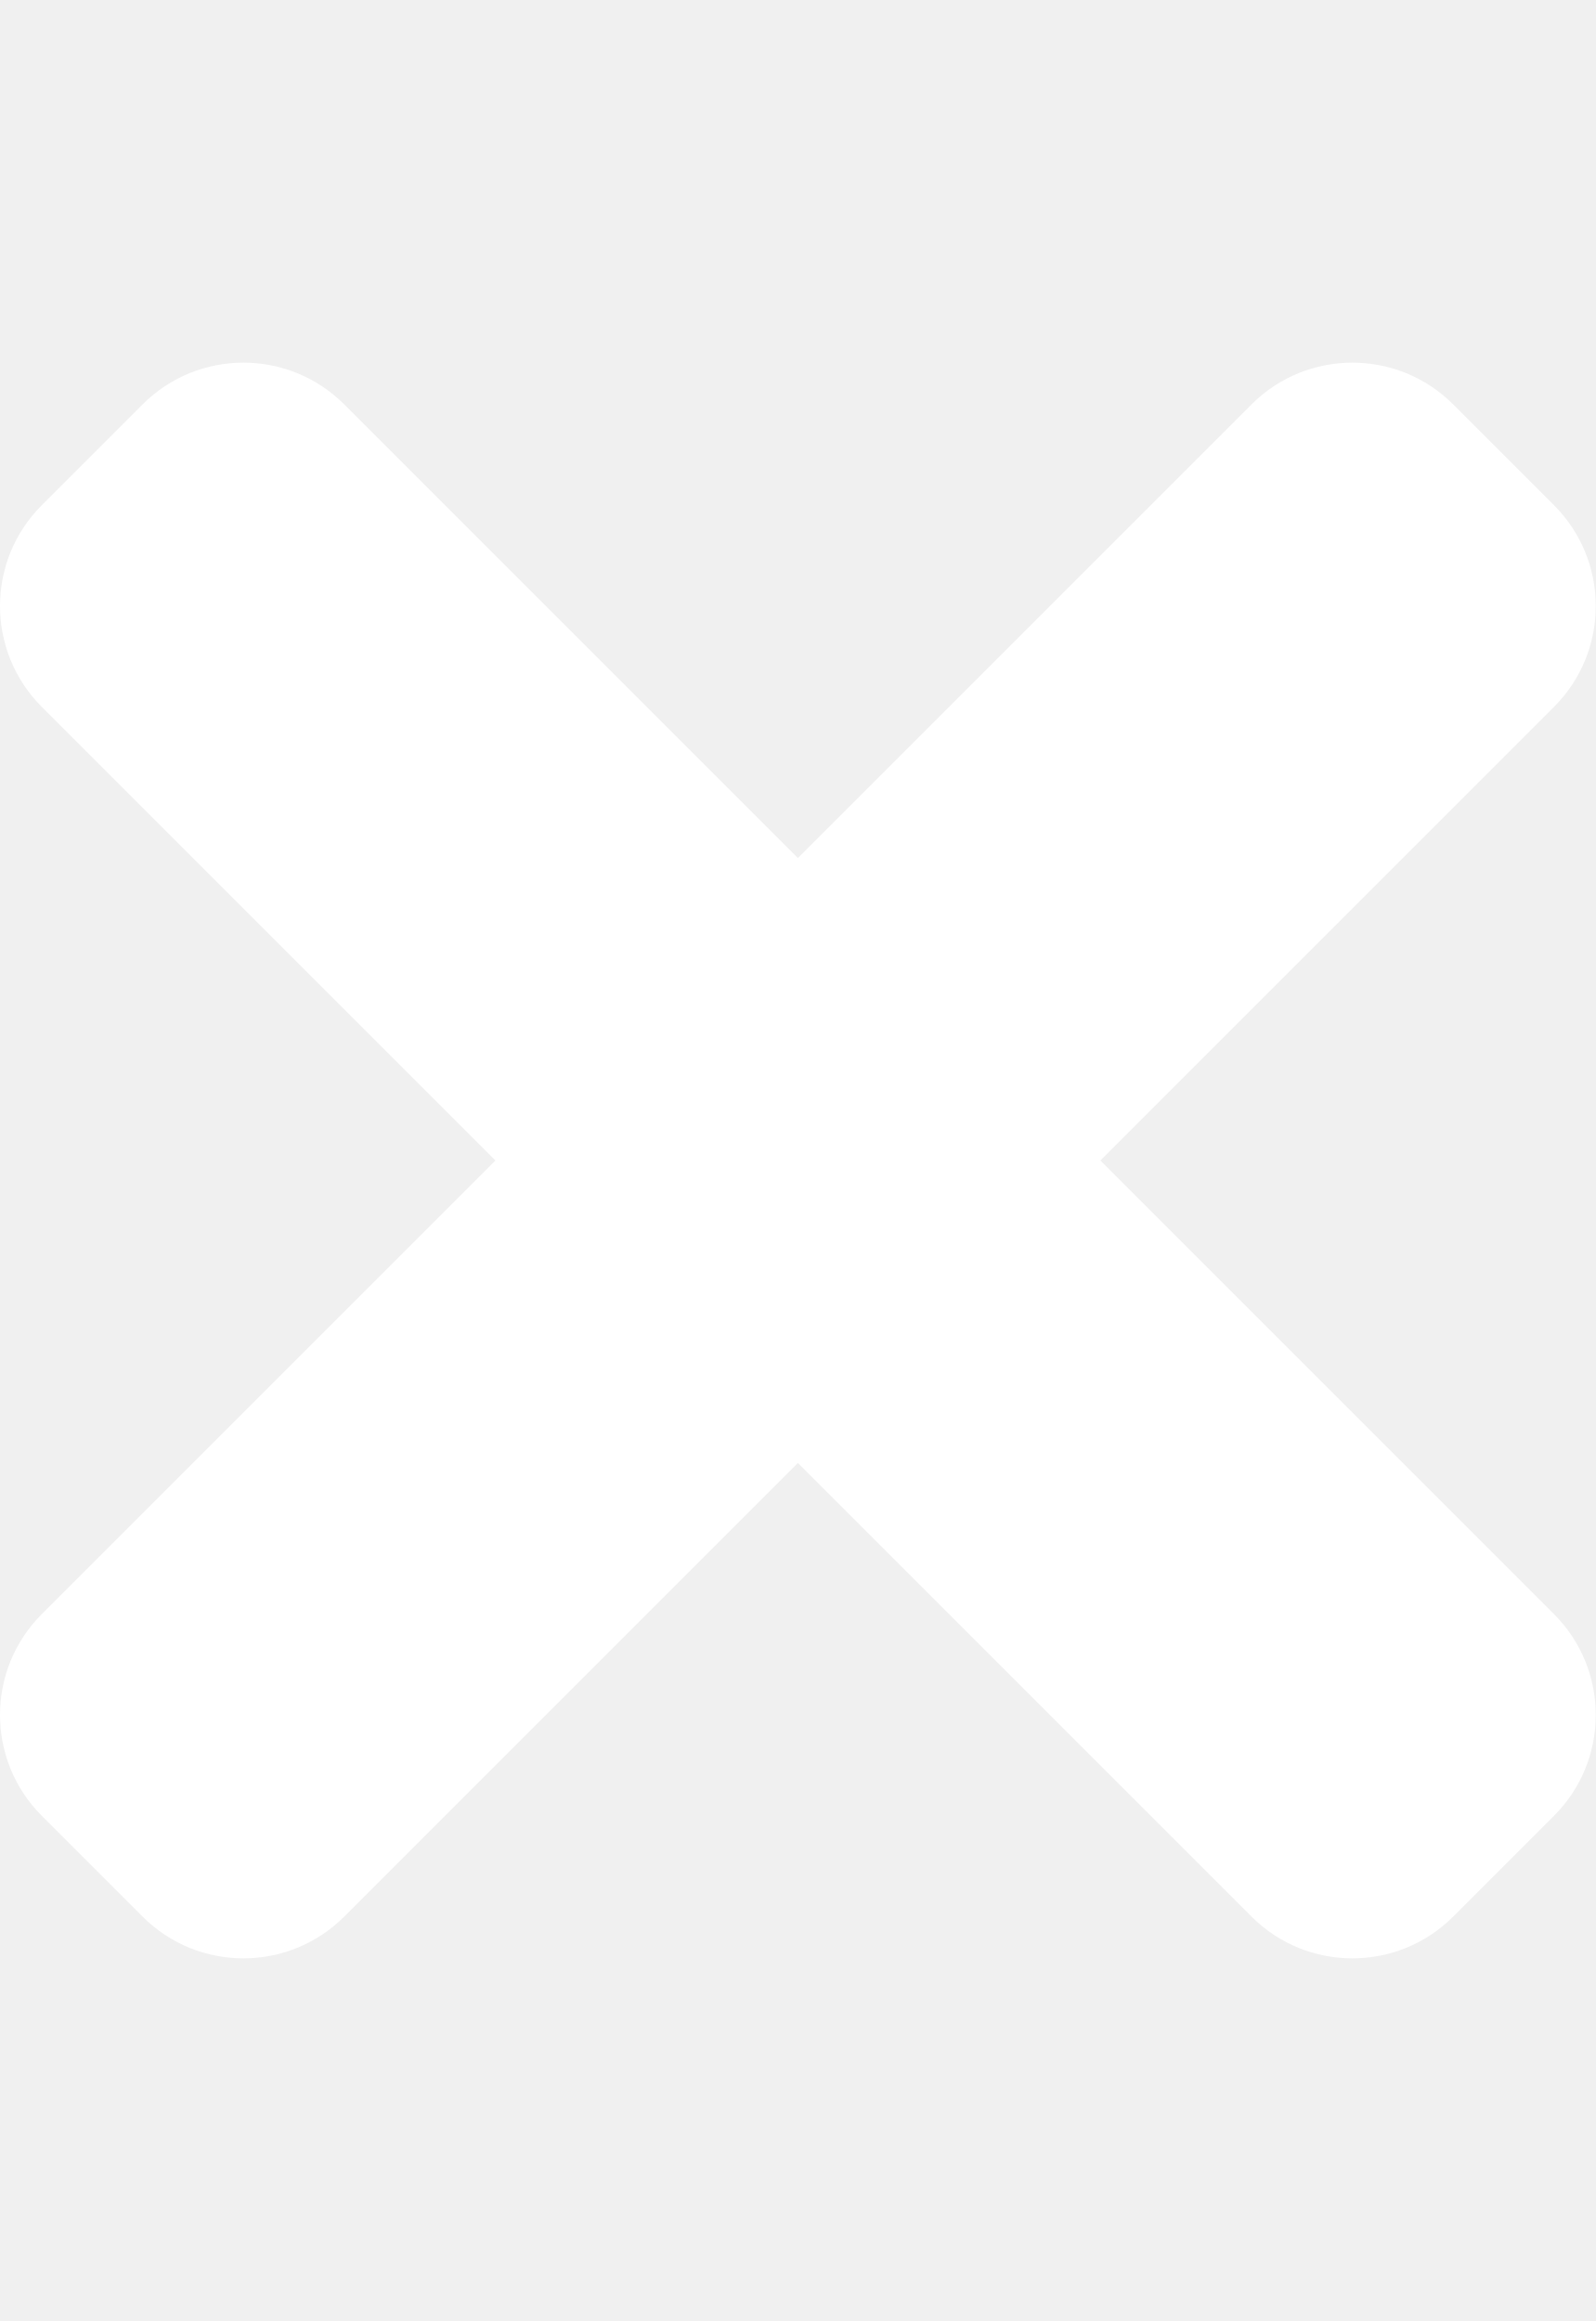
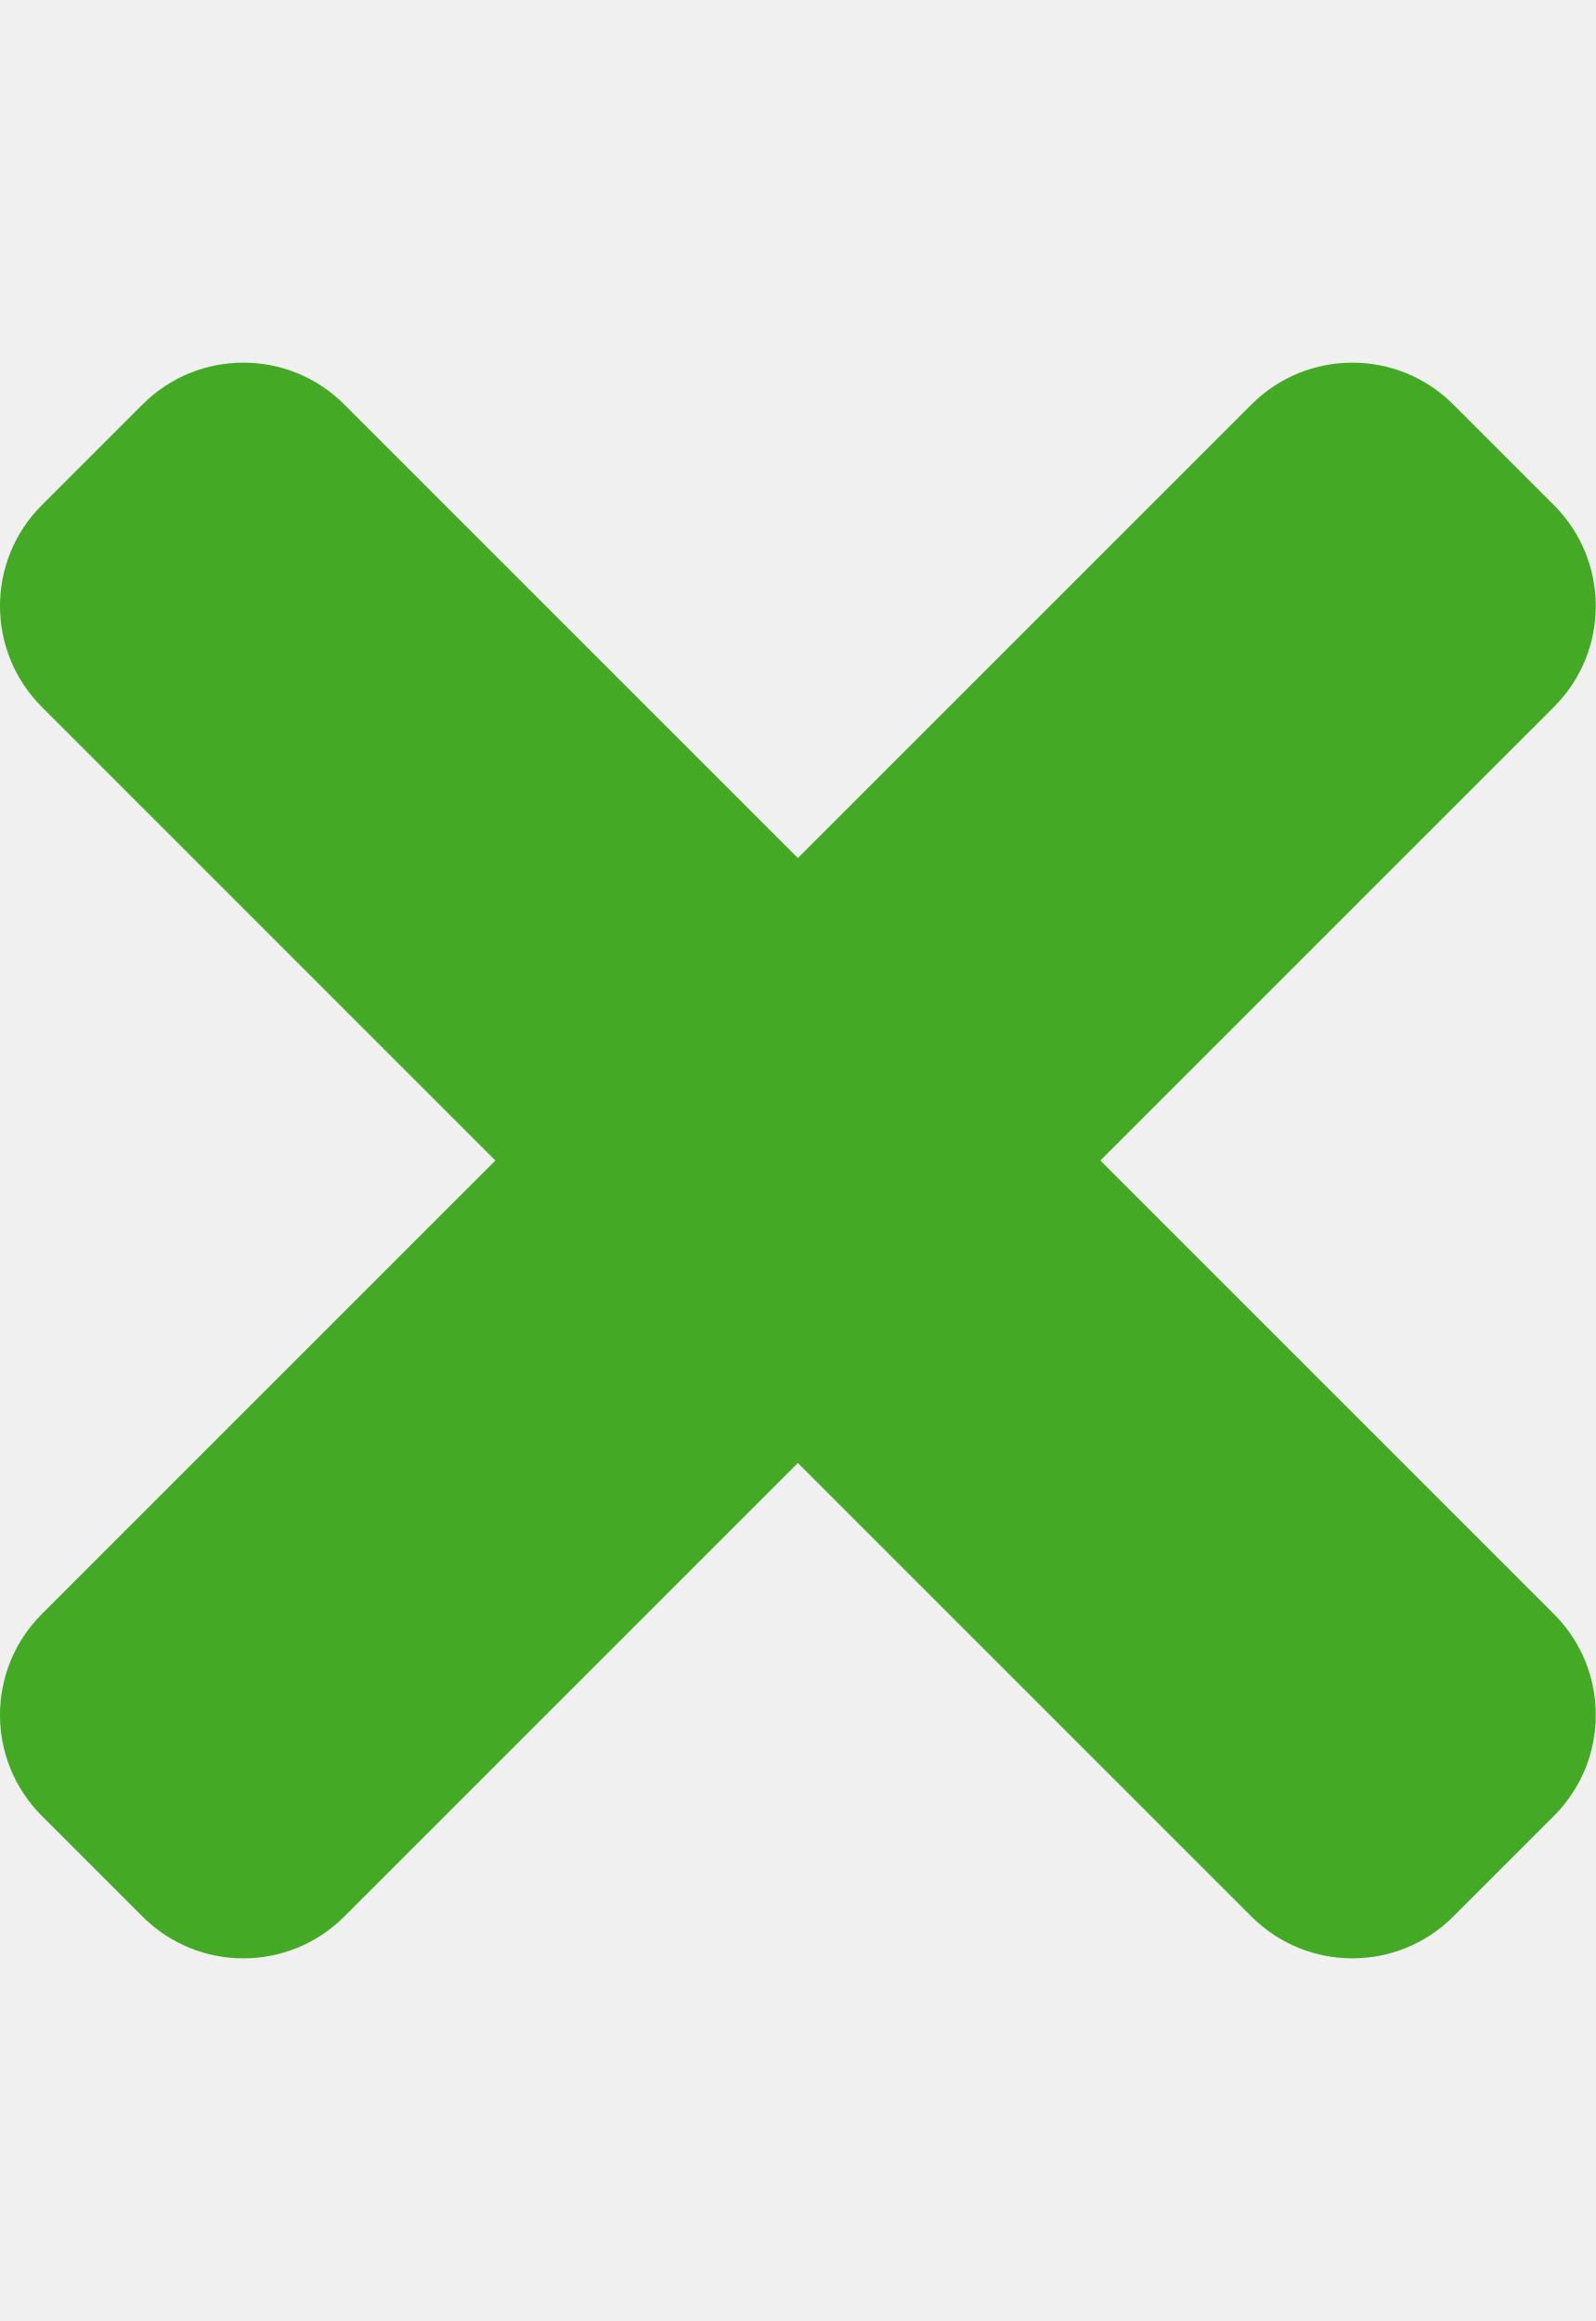
<svg xmlns="http://www.w3.org/2000/svg" aria-hidden="true" focusable="false" data-prefix="fas" data-icon="times" class="svg-inline--fa fa-times fa-w-11" role="img" viewBox="0 0 352 512">
-   <path fill="#fff" d="M242.72 256l100.07-100.07c12.28-12.28 12.28-32.19 0-44.48l-22.24-22.24c-12.28-12.28-32.19-12.28-44.48 0L176 189.28 75.93 89.21c-12.28-12.28-32.19-12.28-44.48 0L9.21 111.45c-12.28 12.28-12.28 32.19 0 44.48L109.28 256 9.21 356.07c-12.28 12.28-12.28 32.19 0 44.48l22.24 22.24c12.28 12.28 32.2 12.28 44.48 0L176 322.72l100.07 100.07c12.28 12.28 32.2 12.28 44.48 0l22.24-22.24c12.28-12.28 12.28-32.19 0-44.48L242.72 256z" />
+   <path fill="rgb(68,169,37)" d="M242.72 256l100.07-100.07c12.28-12.28 12.28-32.19 0-44.48l-22.24-22.24c-12.28-12.28-32.19-12.28-44.48 0L176 189.28 75.93 89.21c-12.28-12.28-32.19-12.28-44.48 0L9.21 111.45c-12.28 12.28-12.28 32.19 0 44.48L109.28 256 9.21 356.07c-12.28 12.28-12.28 32.19 0 44.48l22.24 22.24c12.28 12.28 32.2 12.28 44.48 0L176 322.72l100.07 100.07c12.28 12.28 32.2 12.28 44.48 0l22.24-22.24c12.28-12.28 12.28-32.19 0-44.48L242.72 256z" />
</svg>
